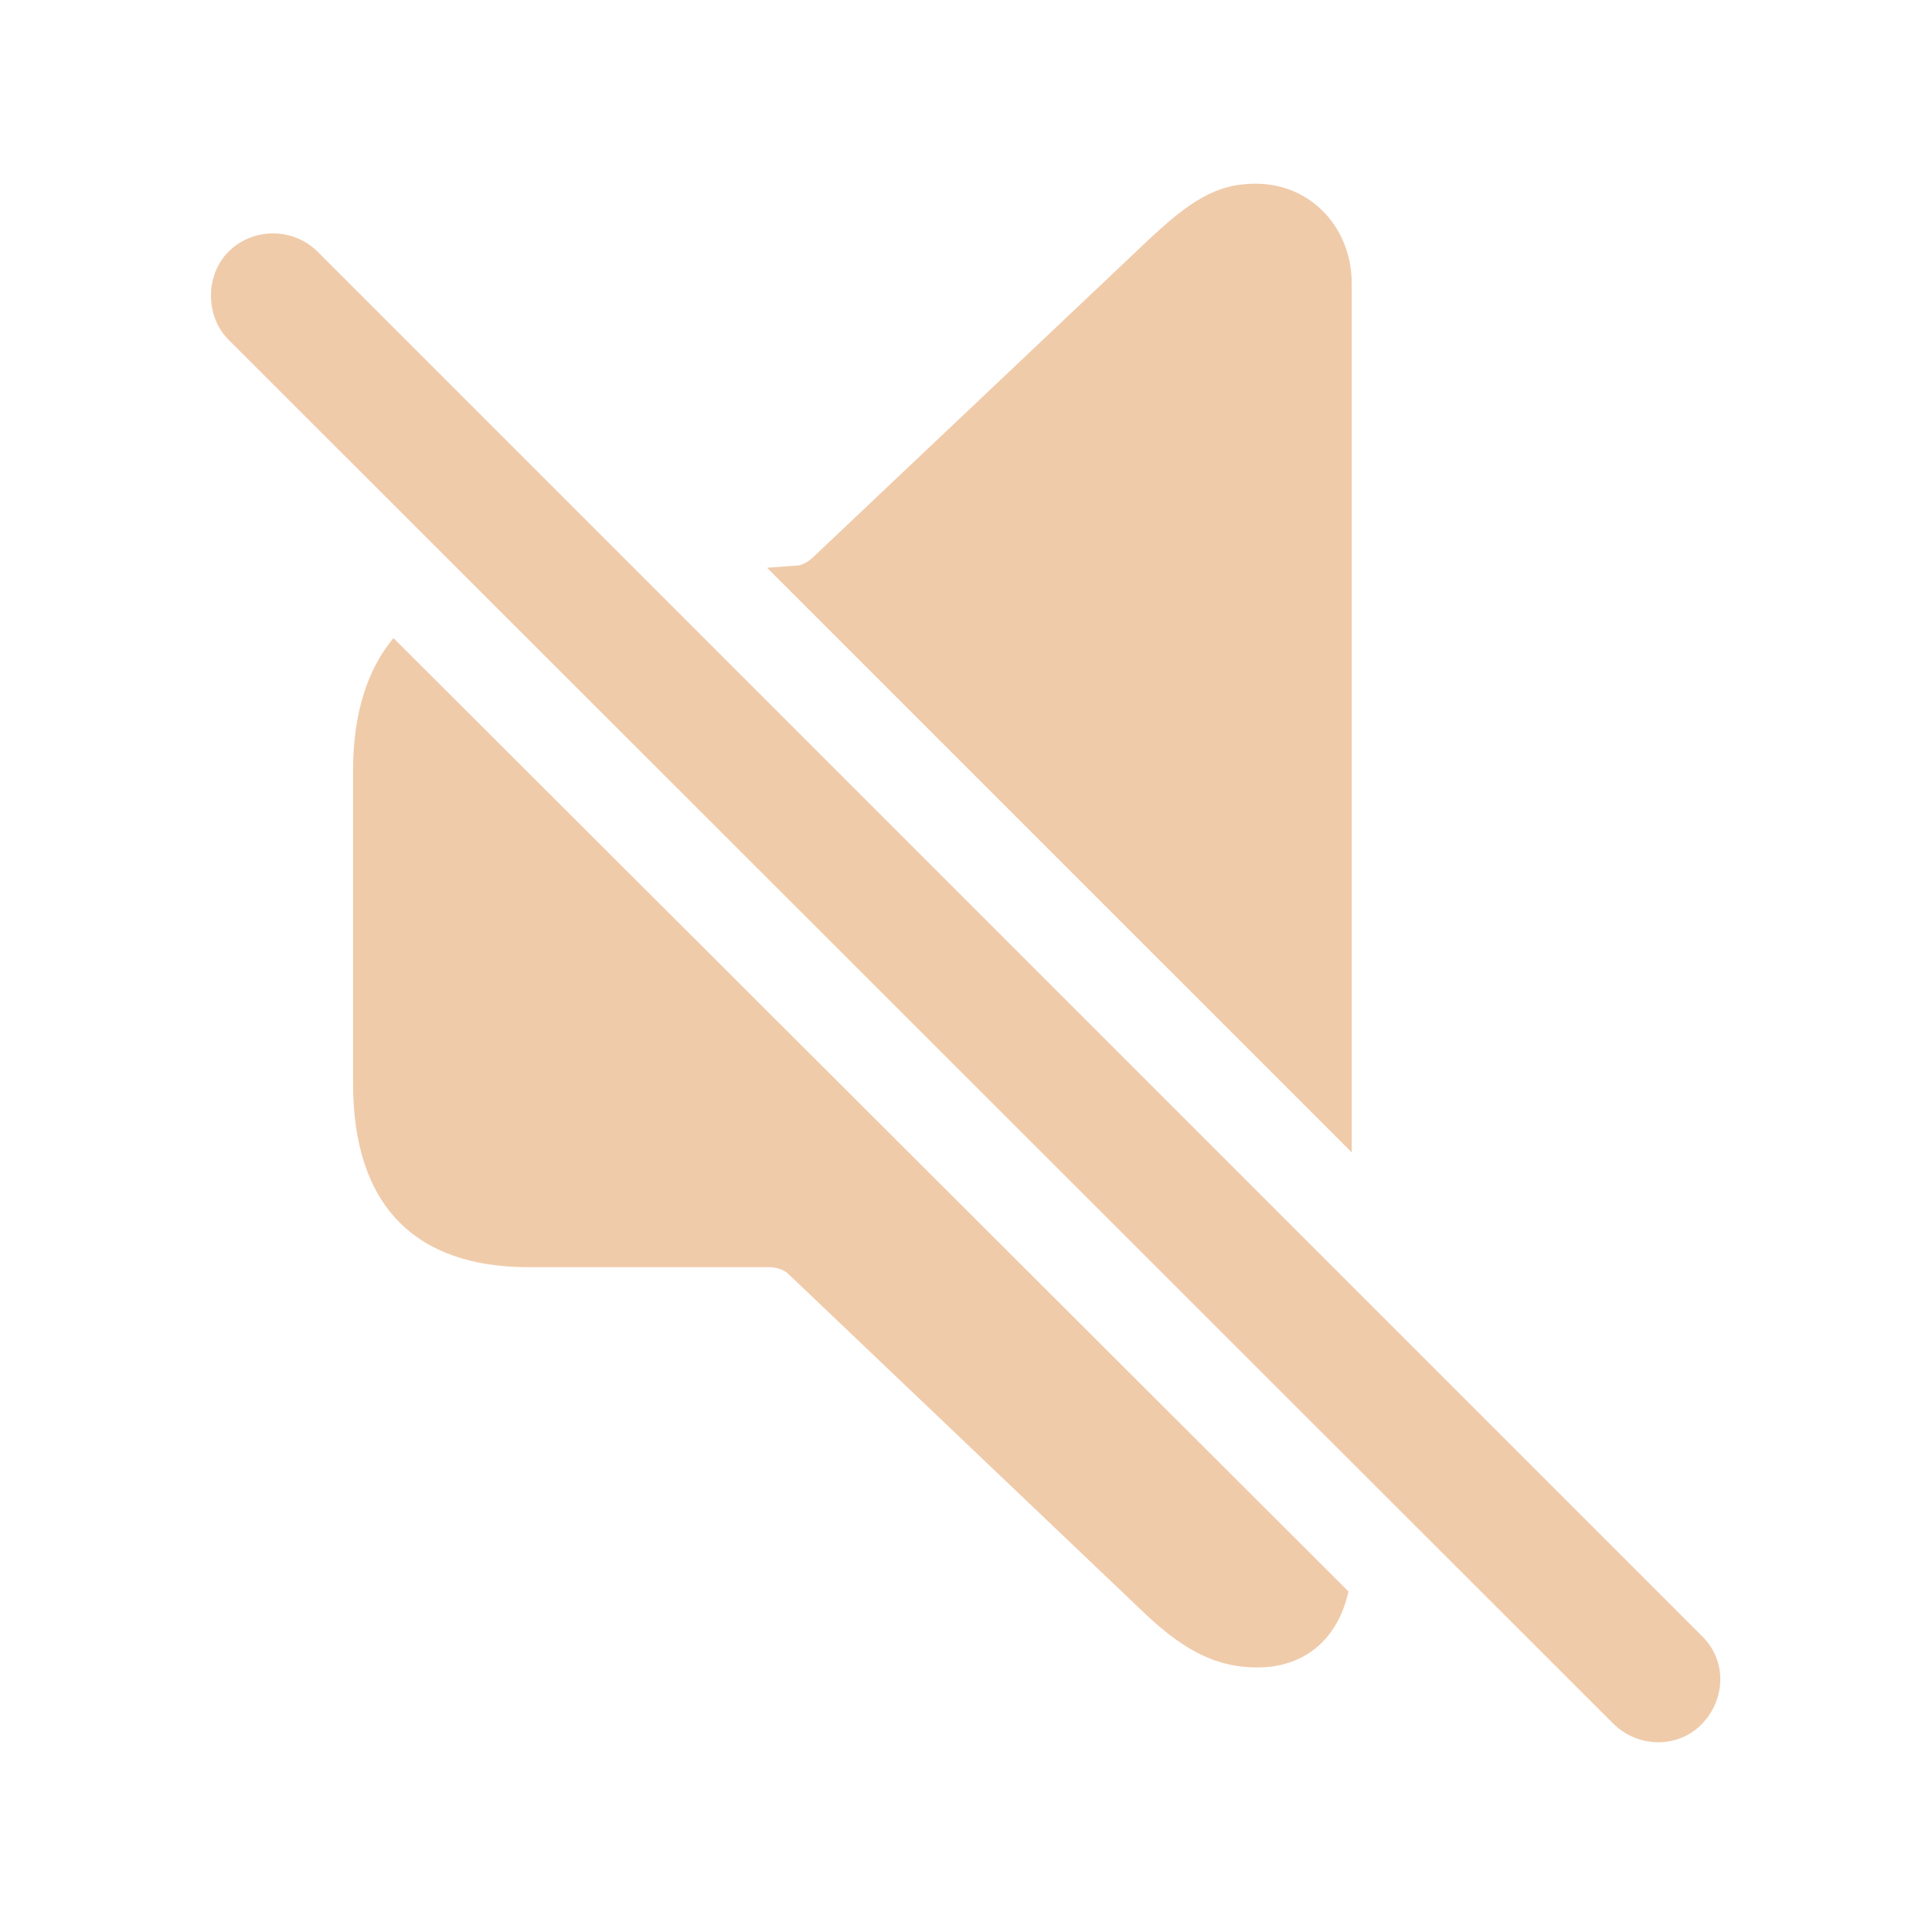
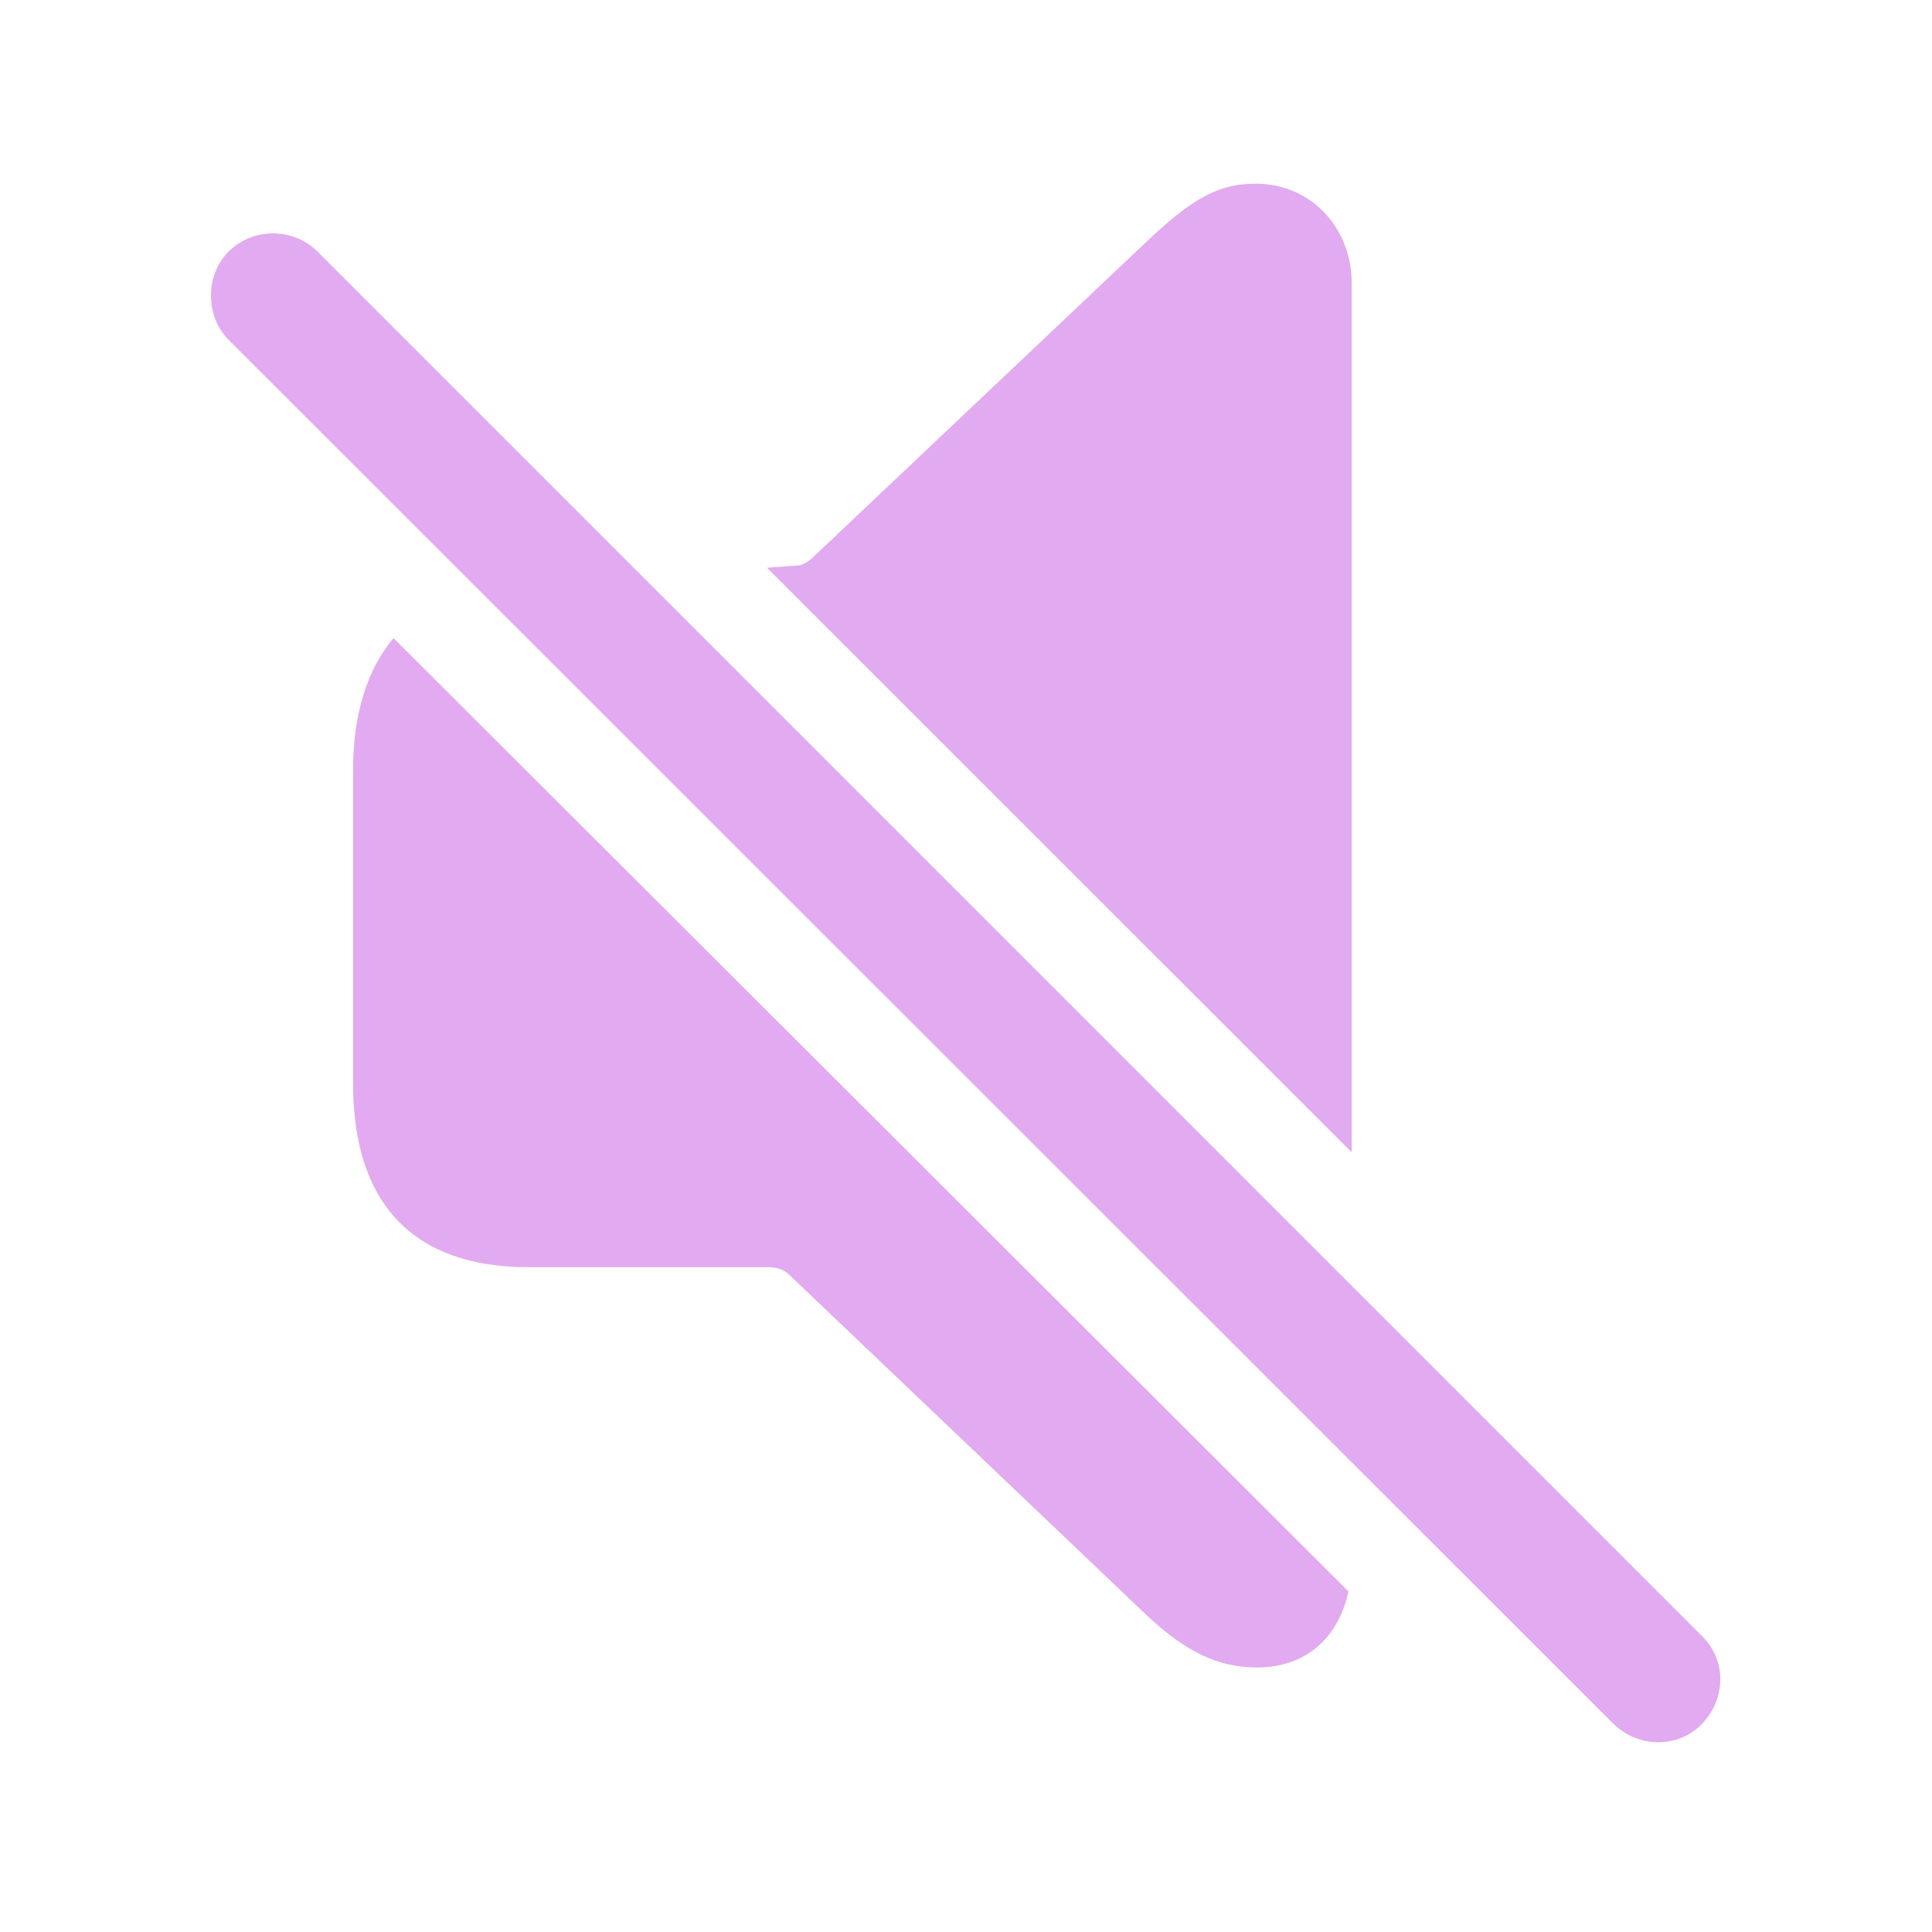
- <svg fill="#F0CBAA" width="120px" height="120px" viewBox="0 0 56 56">
+ <svg fill="#E2AAF0" width="120px" height="120px" viewBox="0 0 56 56">
  <path d="M 39.18 33.402 L 39.18 8.207 C 39.18 6.637 38.031 5.324 36.391 5.324 C 35.242 5.324 34.469 5.84 33.227 7.012 L 23.617 16.105 C 23.477 16.246 23.336 16.34 23.172 16.387 L 22.234 16.457 Z M 46.773 49.973 C 47.5 50.676 48.648 50.676 49.328 49.973 C 50.031 49.246 50.055 48.121 49.328 47.418 L 9.203 7.293 C 8.5 6.59 7.328 6.59 6.625 7.293 C 5.945 7.973 5.945 9.168 6.625 9.848 Z M 36.437 48.332 C 37.82 48.332 38.781 47.512 39.086 46.129 L 11.406 18.496 C 10.656 19.387 10.234 20.676 10.234 22.316 L 10.234 31.41 C 10.234 34.926 12.015 36.73 15.32 36.73 L 22.281 36.73 C 22.515 36.73 22.727 36.801 22.867 36.941 L 33.227 46.809 C 34.352 47.863 35.289 48.332 36.437 48.332 Z" />
</svg>
